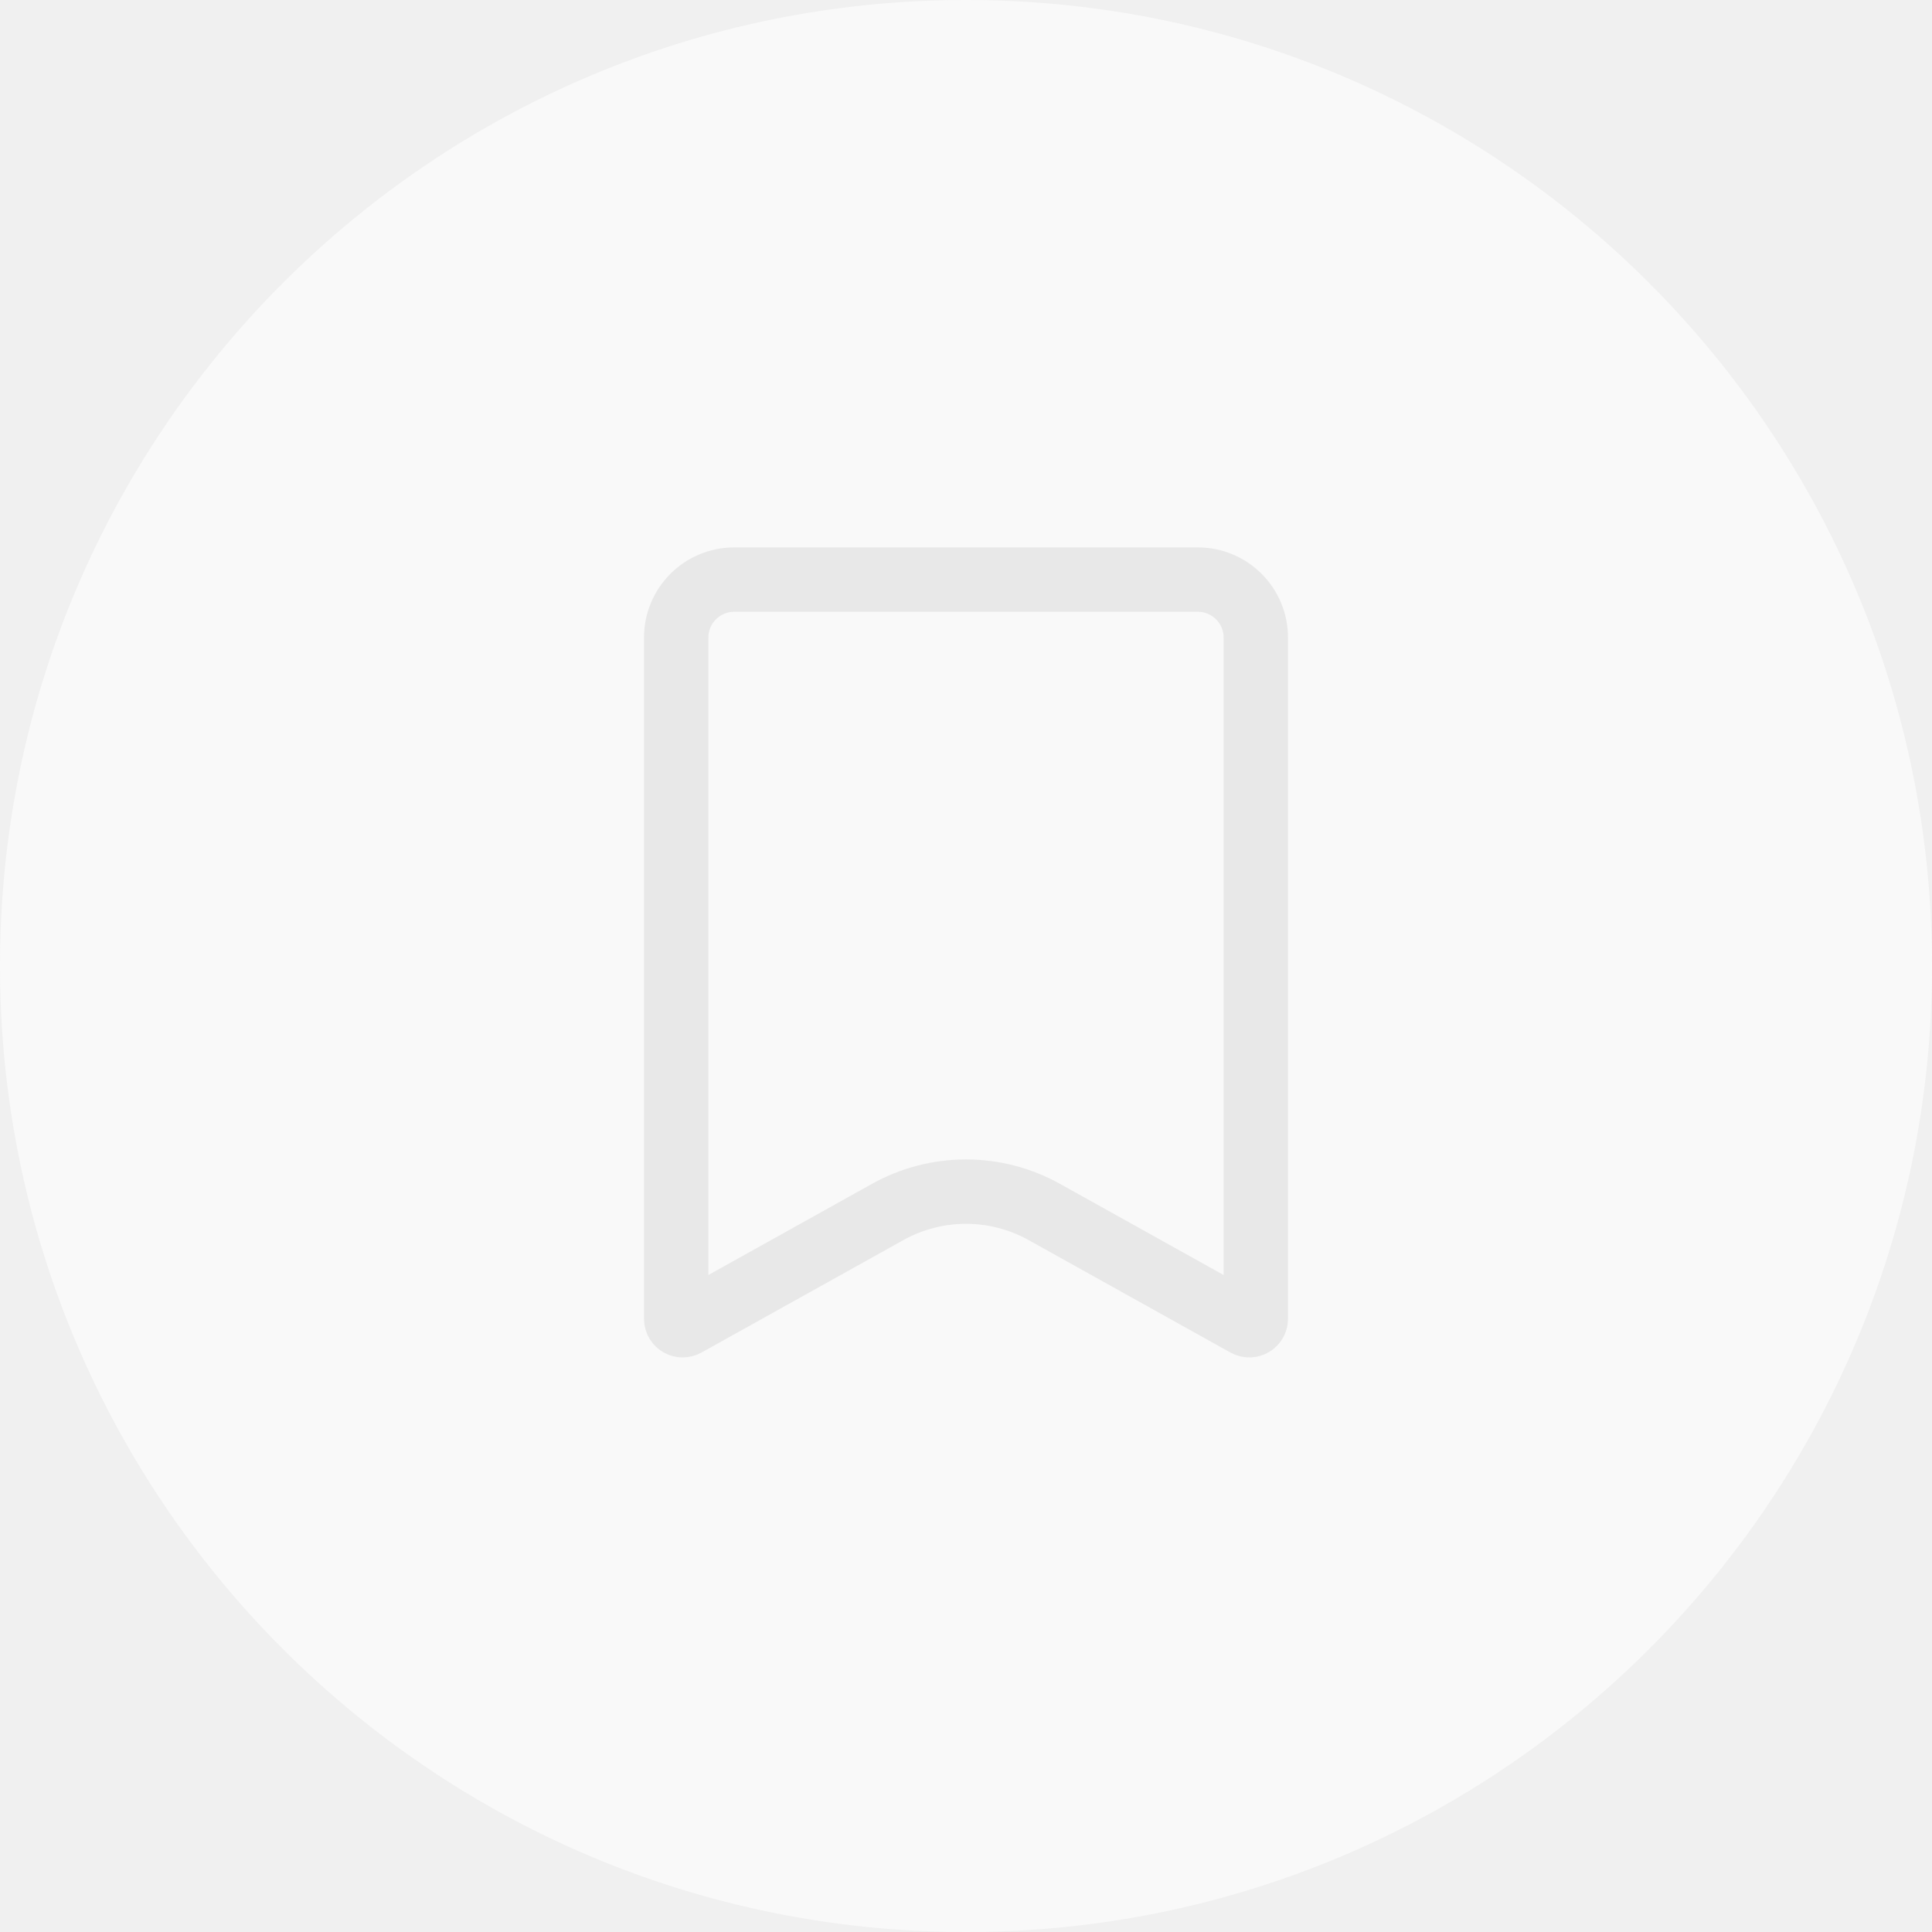
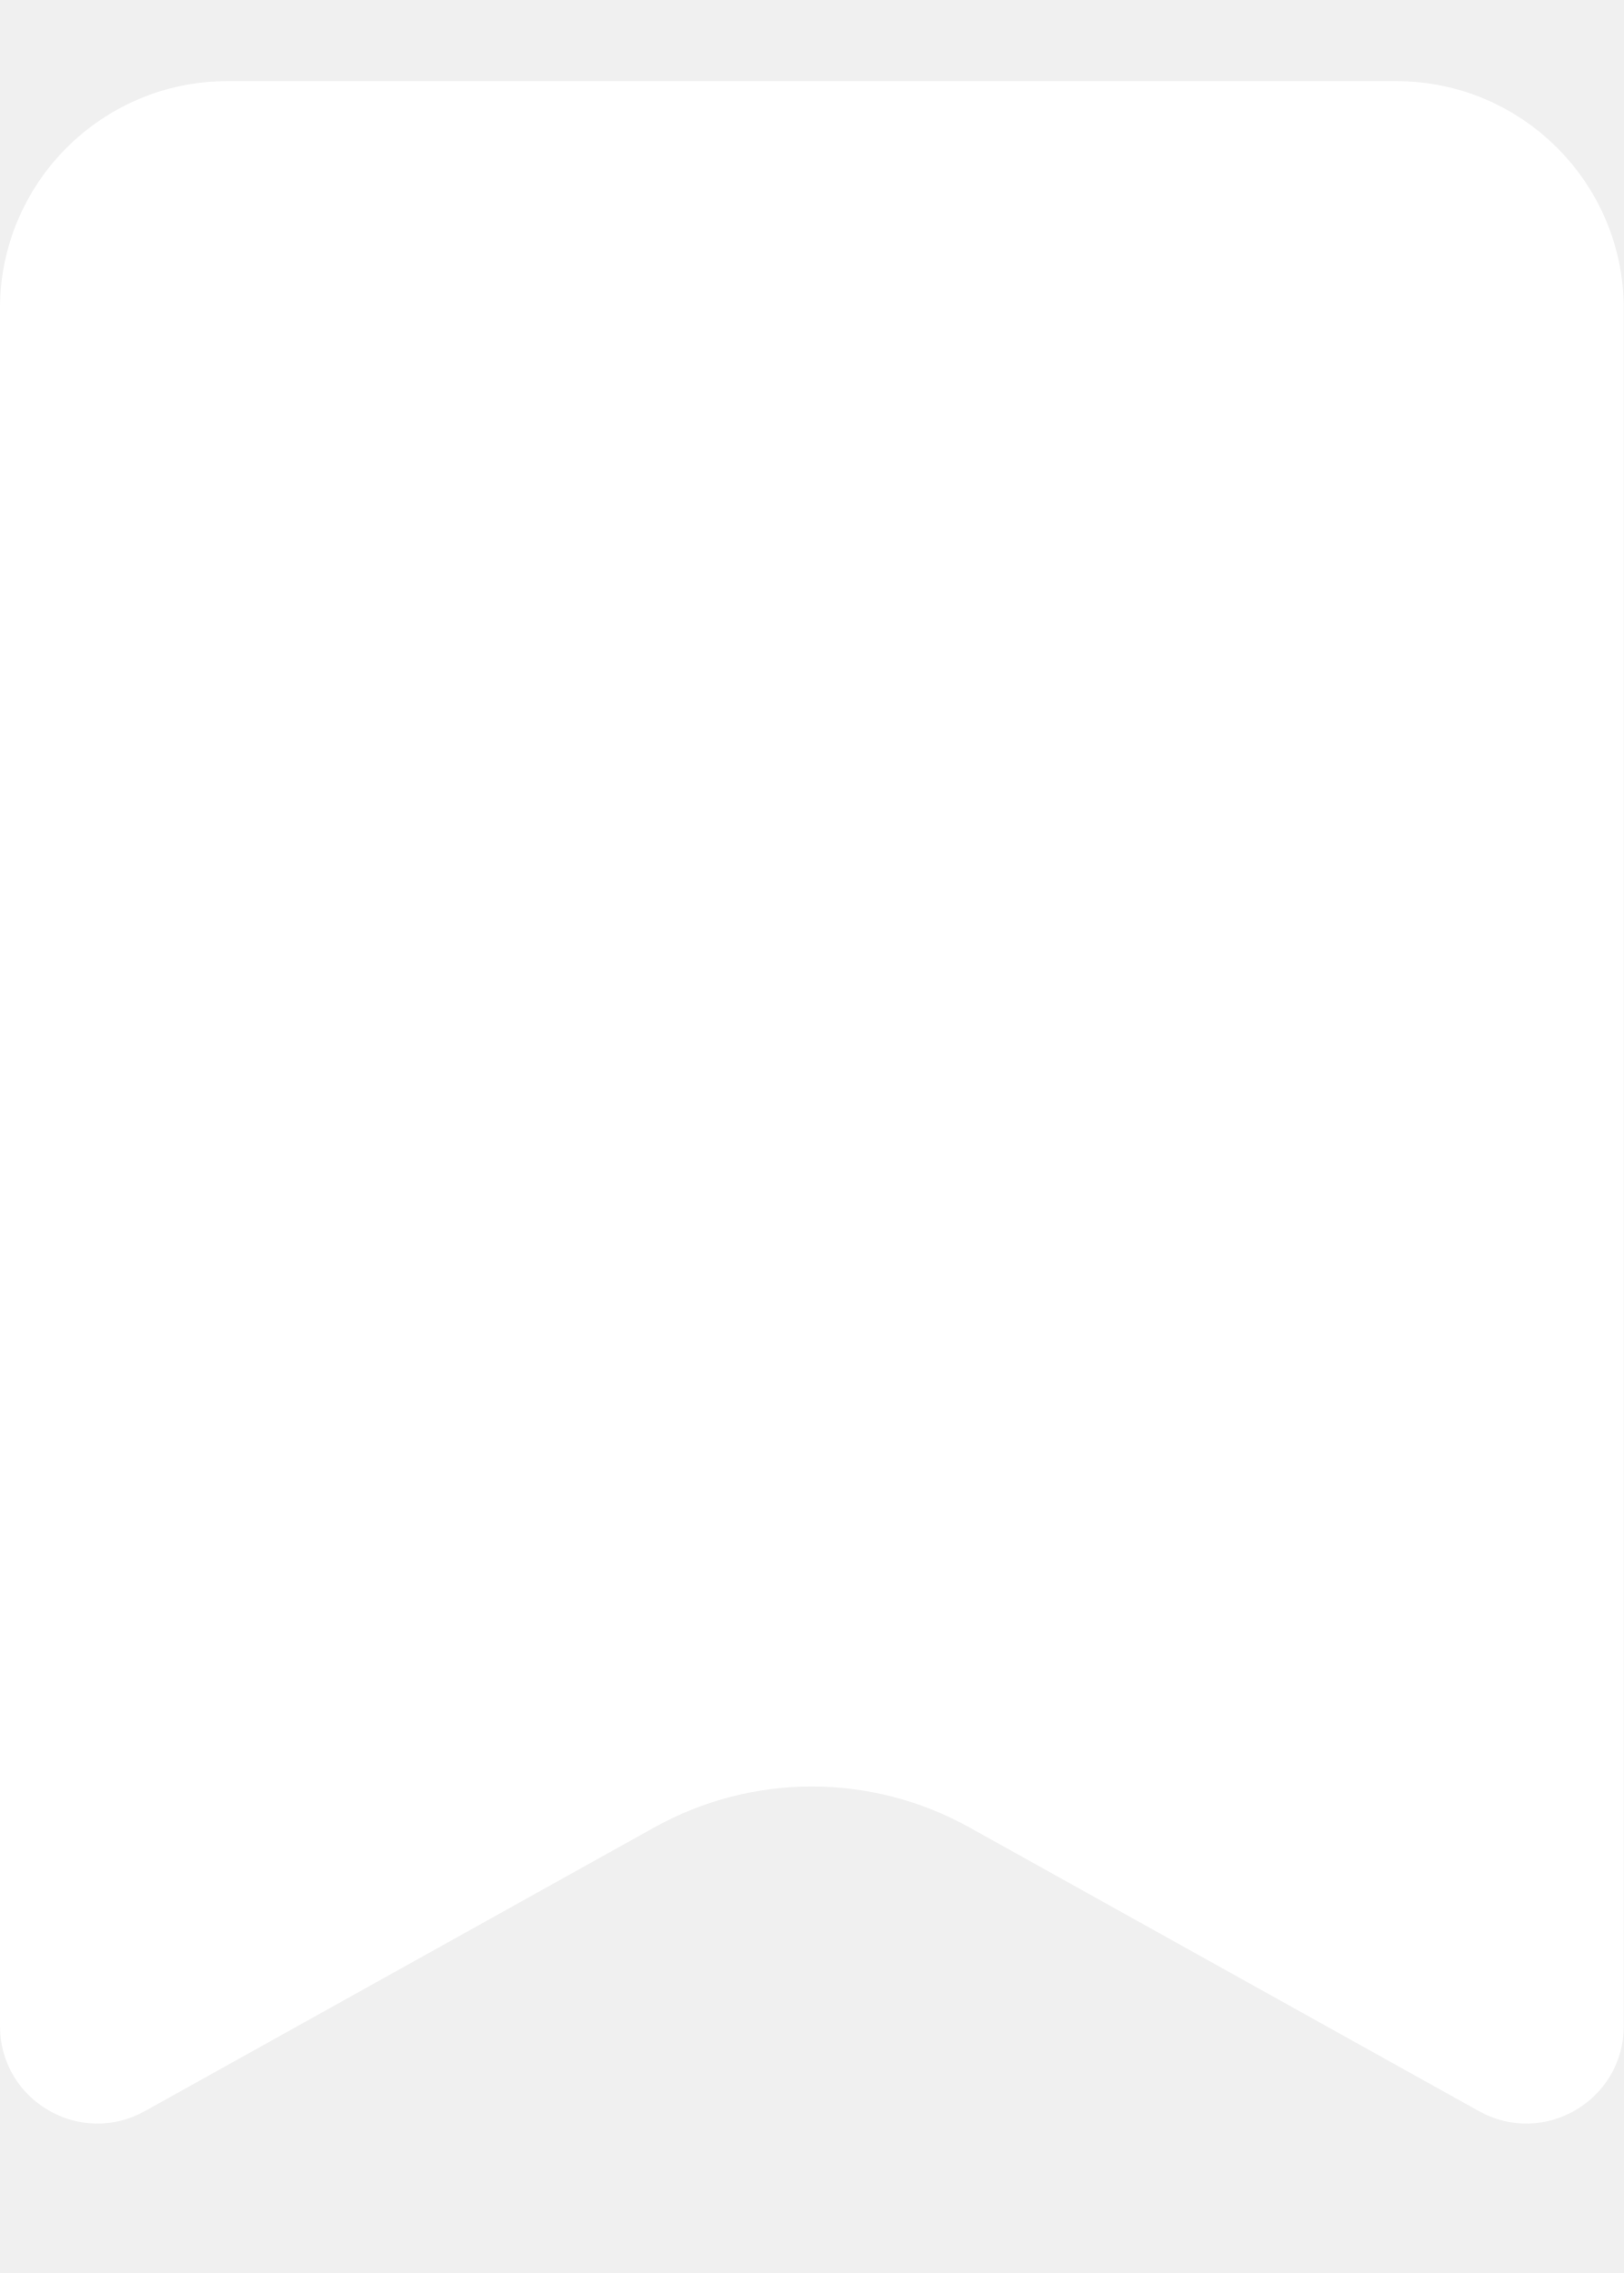
- <svg xmlns="http://www.w3.org/2000/svg" width="30" height="30" viewBox="0 0 30 30" fill="none">
-   <rect width="30" height="30" rx="15" fill="#F9F9F9" />
-   <path d="M10.5 9.9C10.5 9.403 10.903 9 11.4 9H18.6C19.097 9 19.5 9.403 19.5 9.9V20.479C19.5 20.555 19.418 20.603 19.351 20.566L16.217 18.82C15.46 18.398 14.54 18.398 13.783 18.82L10.649 20.566C10.582 20.603 10.5 20.555 10.5 20.479V9.9Z" stroke="#E8E8E8" />
+ <svg xmlns="http://www.w3.org/2000/svg" width="10" height="14" viewBox="0 0 10 14" fill="none">
+   <path d="M0 1.9C0 1.127 0.627 0.5 1.4 0.5H8.6C9.373 0.5 10 1.127 10 1.9V12.479C10 12.937 9.508 13.226 9.108 13.003L5.973 11.257C5.368 10.919 4.632 10.919 4.027 11.257L0.892 13.003C0.492 13.226 0 12.937 0 12.479V1.9Z" fill="white" />
</svg>
